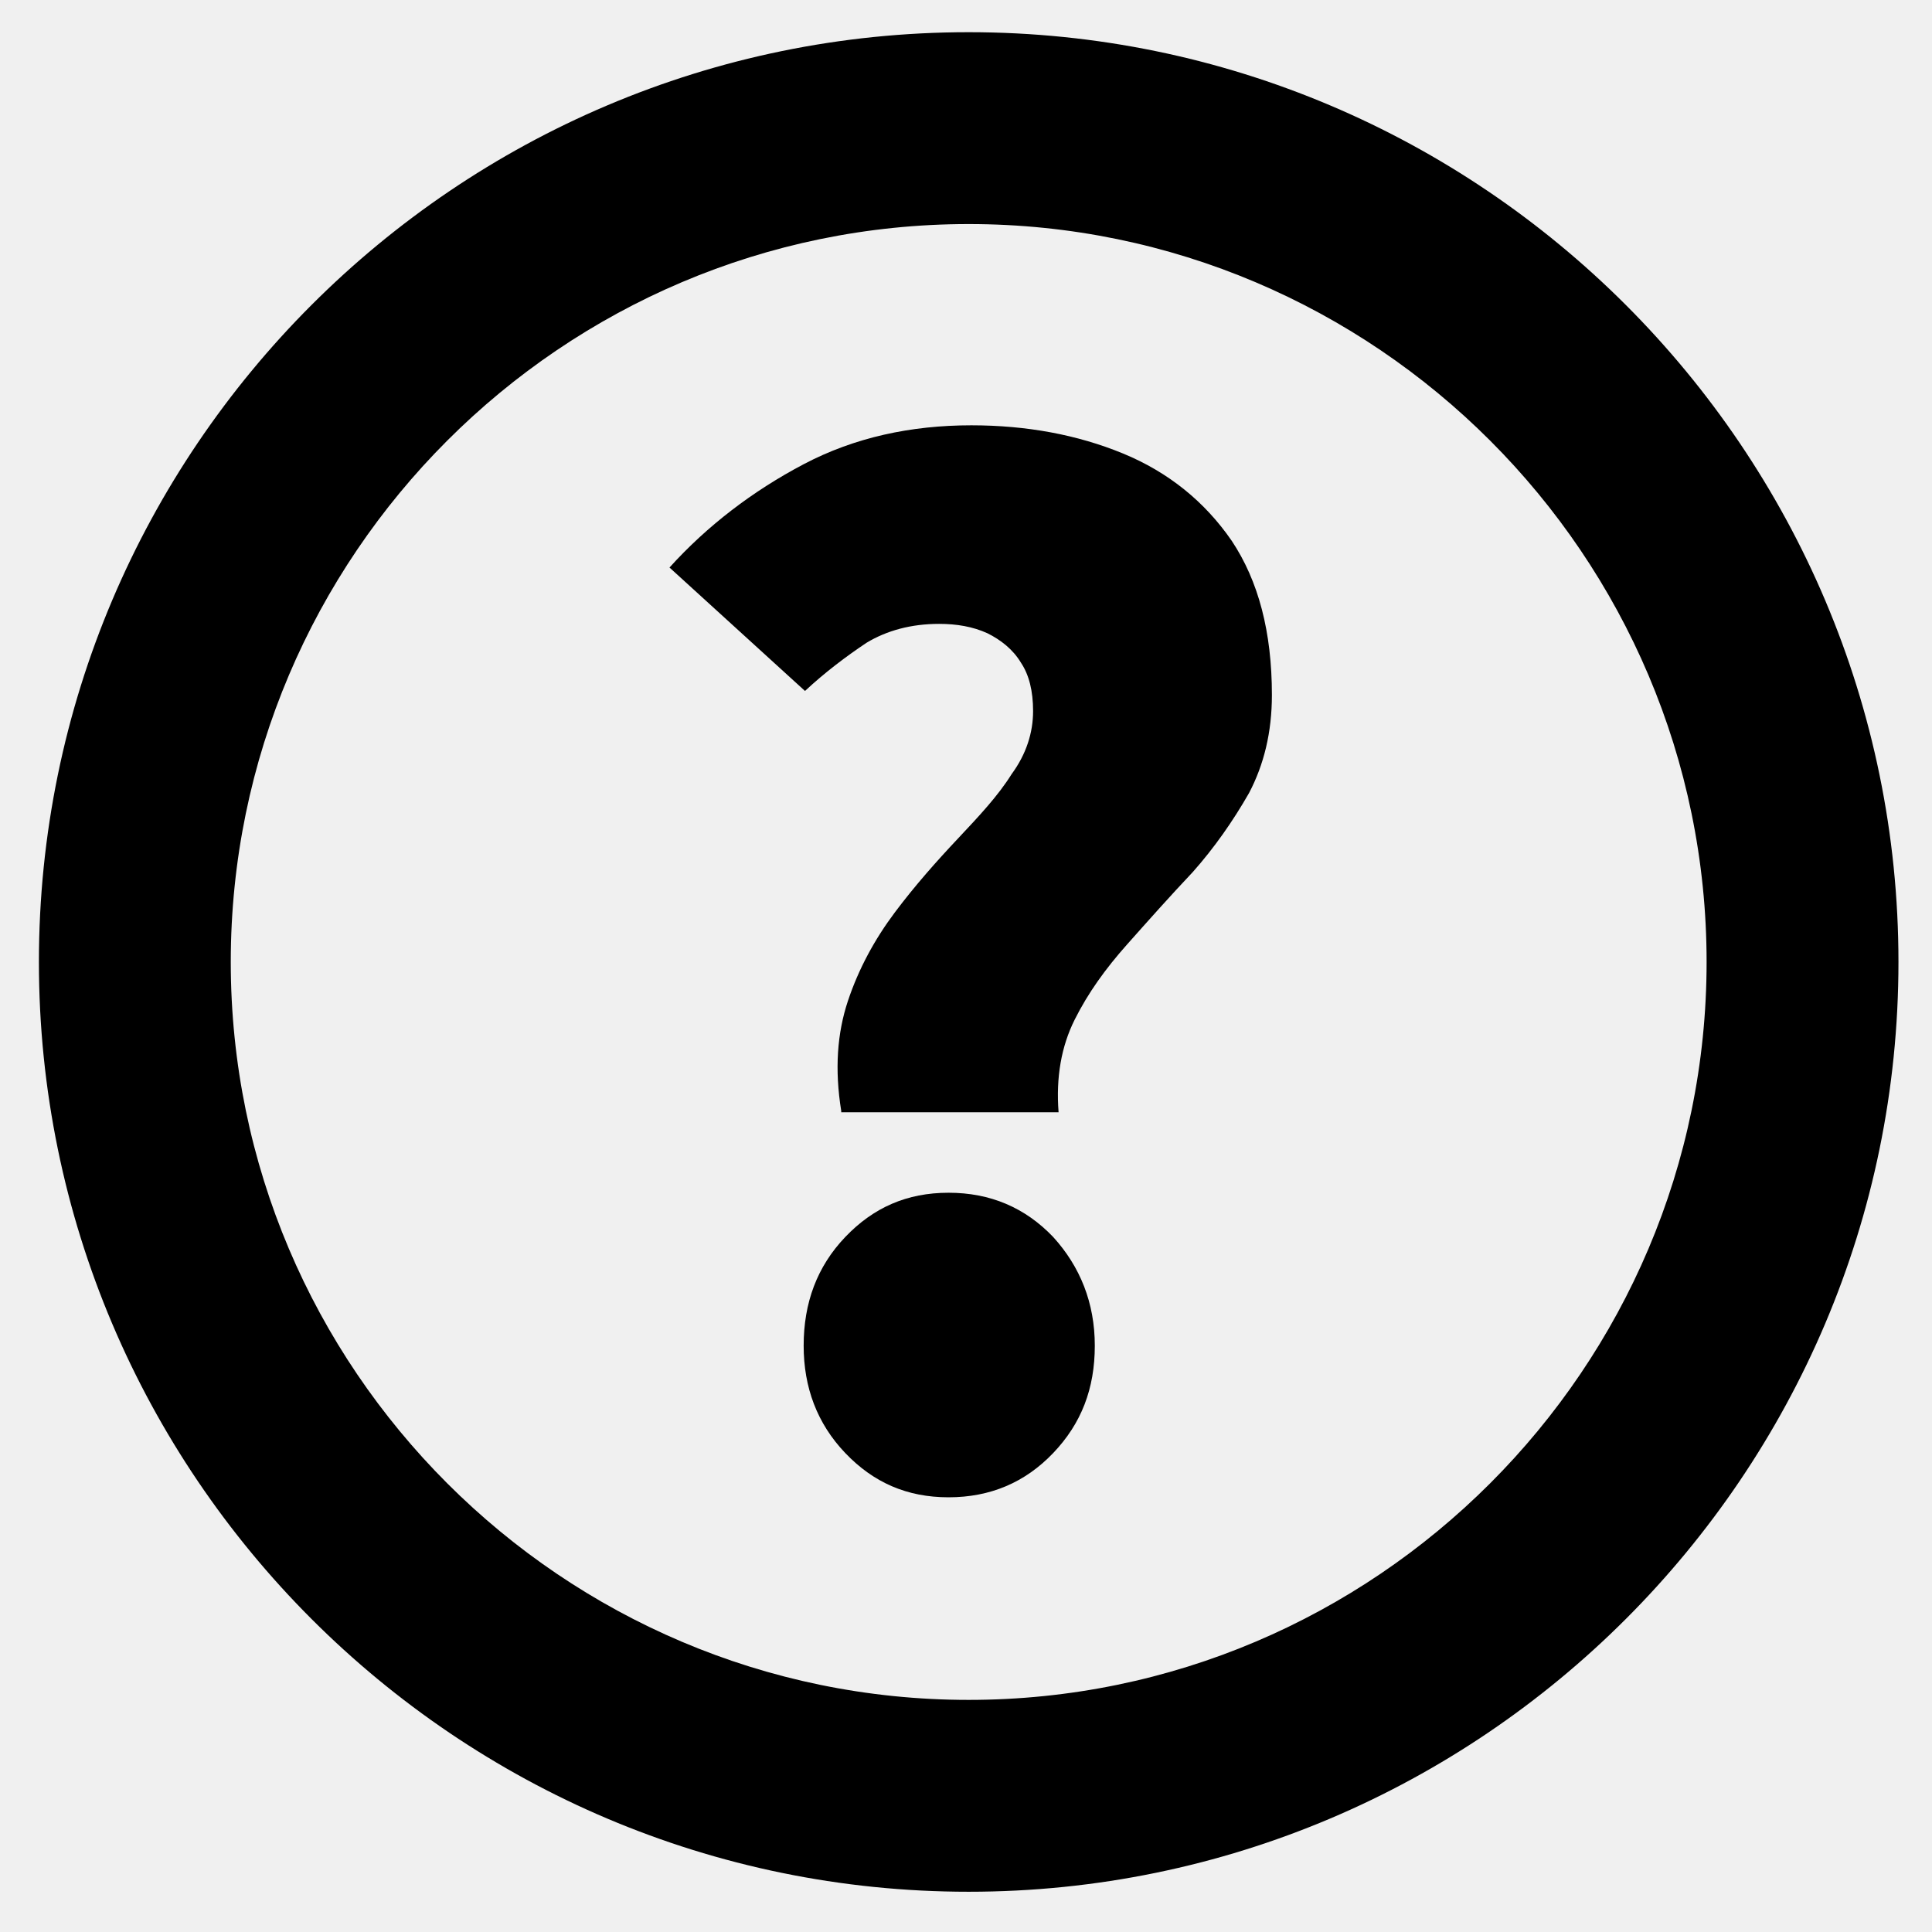
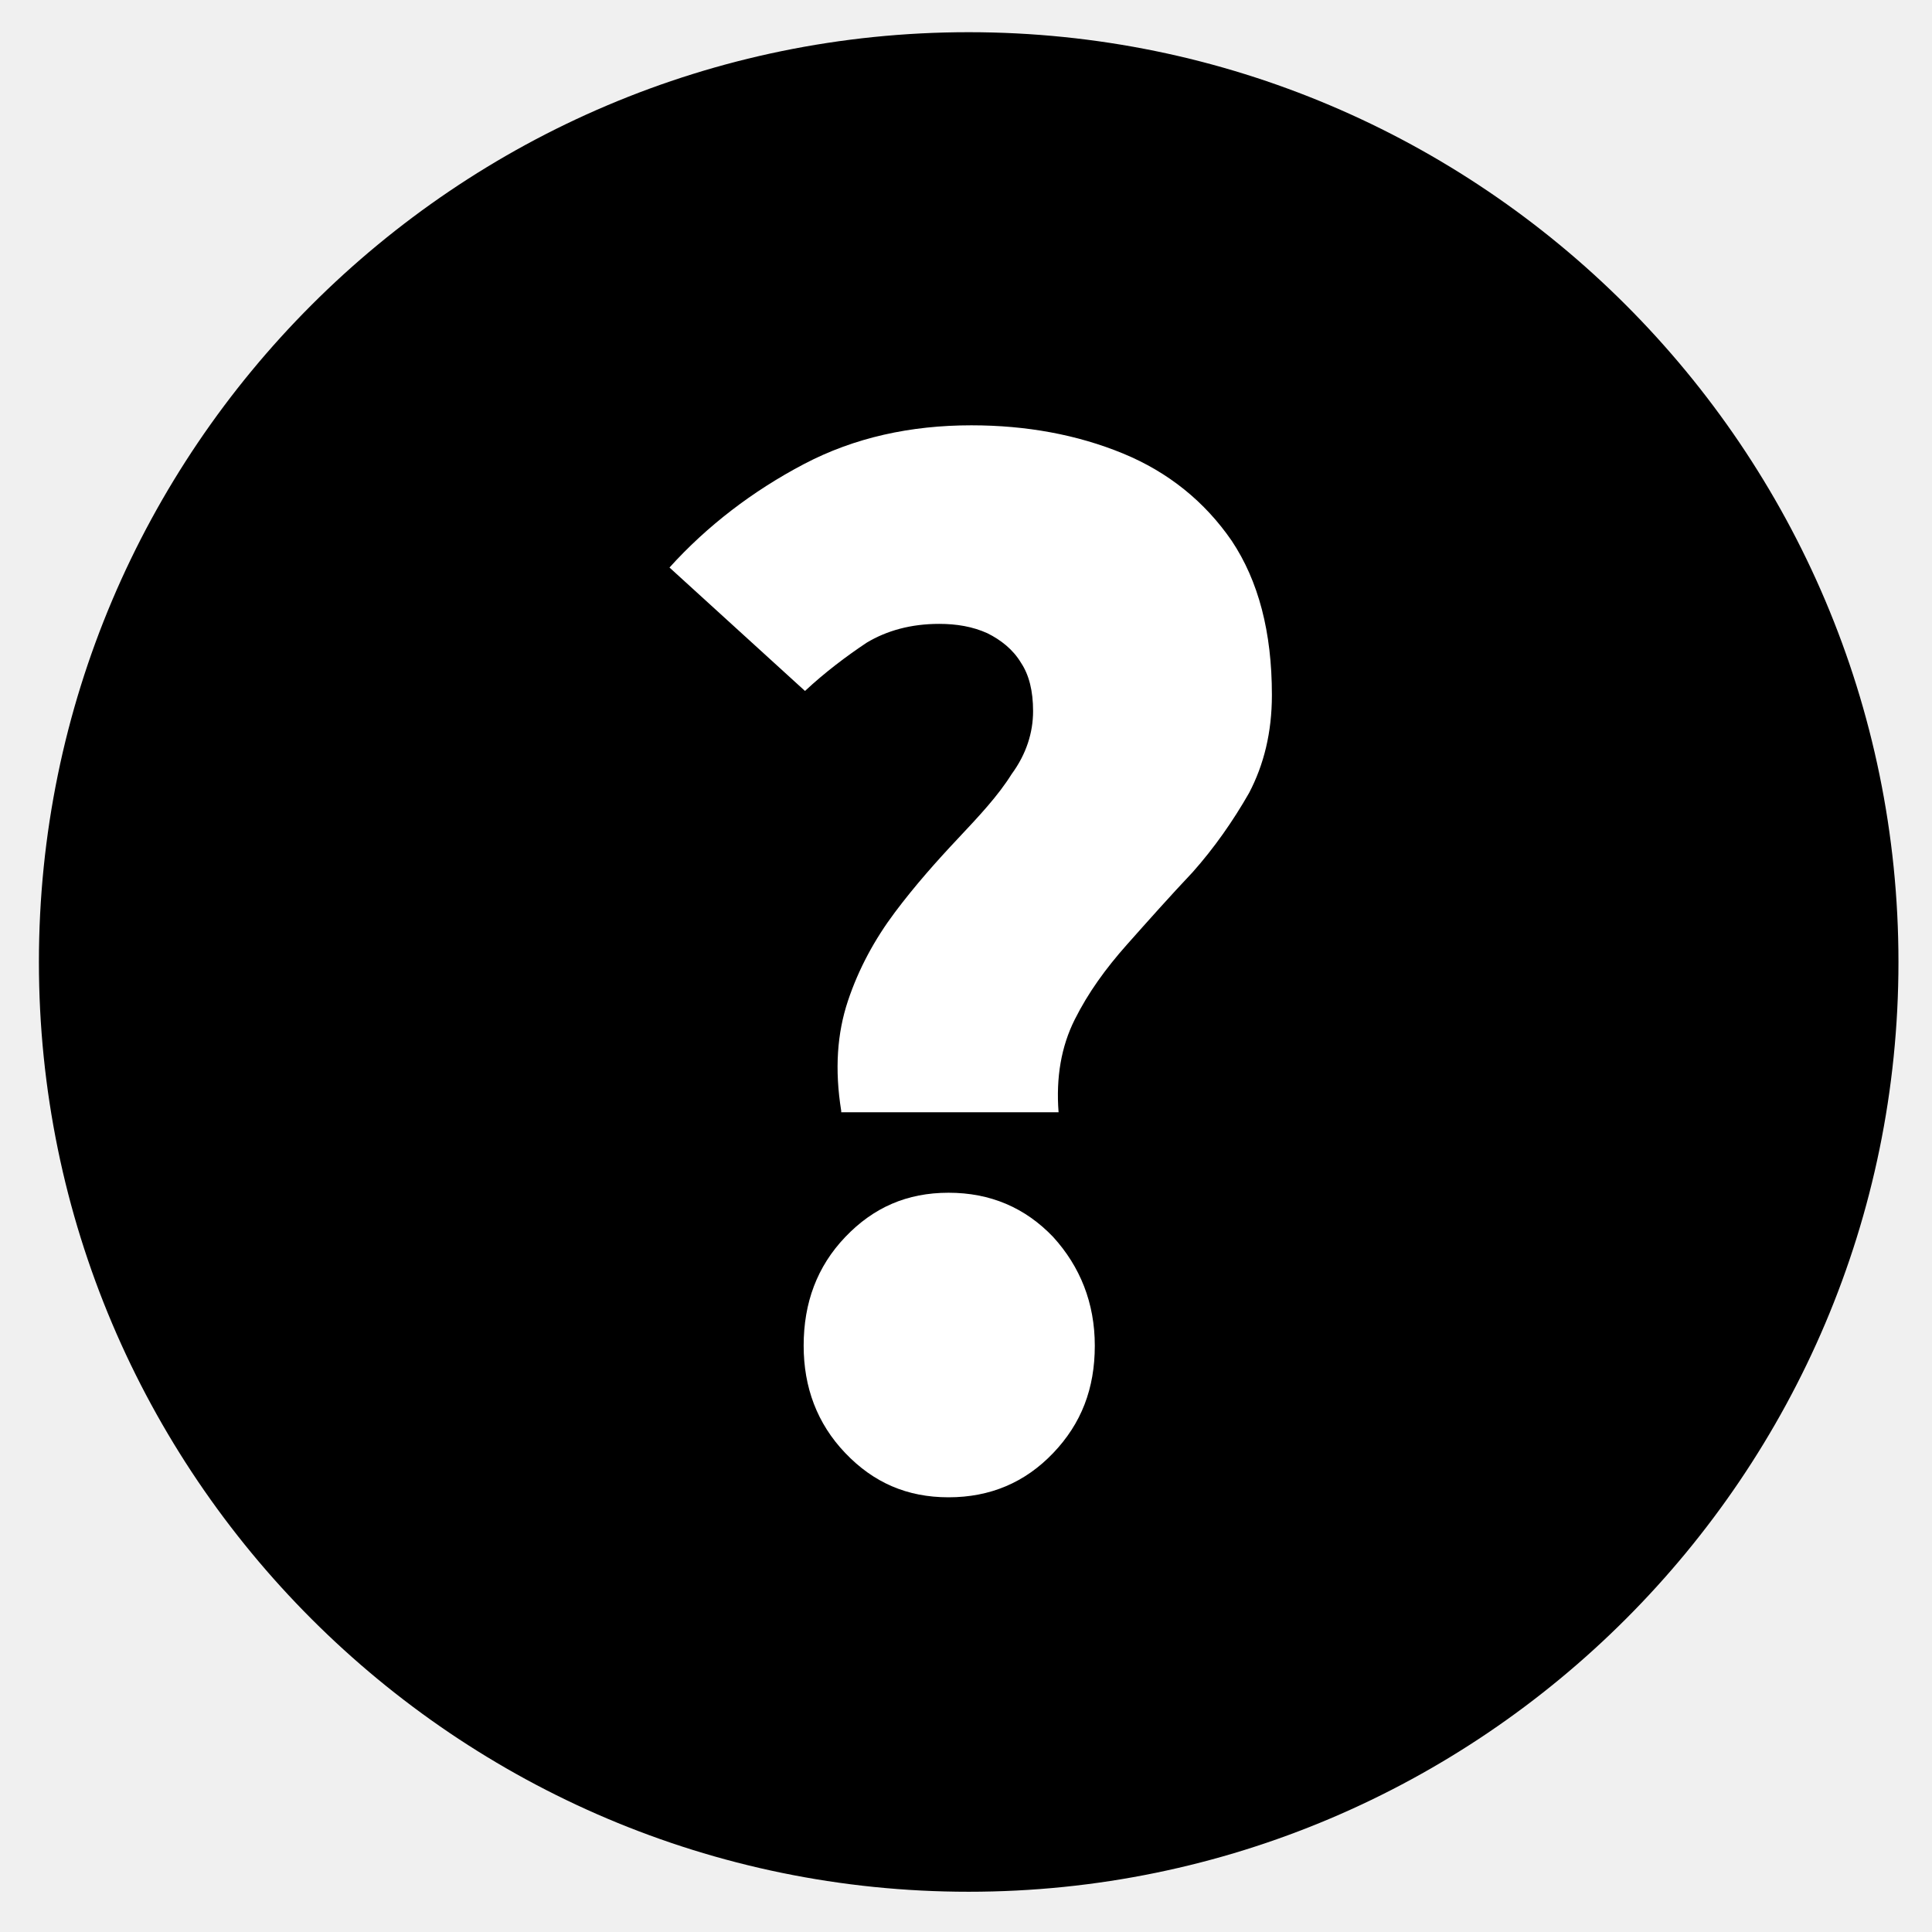
<svg xmlns="http://www.w3.org/2000/svg" version="1.1" id="Layer_1" x="0px" y="0px" viewBox="0 0 144 144" style="enable-background:new 0 0 144 144;" xml:space="preserve">
-   <path d="M72.2,141C34,141,2.9,109.9,2.9,71.7S34,2.4,72.2,2.4s69.3,31.1,69.3,69.3S110.4,141,72.2,141z M72.2,16.7  c-30.3,0-55,24.7-55,55s24.7,55,55,55s55-24.7,55-55S102.5,16.7,72.2,16.7z" />
+   <style type="text/css">
+ 	.st0{fill:#FFFFFF;}
+ </style>
+   <path d="M72.2,141C34,141,2.9,109.9,2.9,71.7S34,2.4,72.2,2.4s69.3,31.1,69.3,69.3S110.4,141,72.2,141z" />
  <g>
-     <path d="M62.7,82.8c-0.5-3.1-0.3-5.8,0.5-8.2c0.8-2.4,2-4.6,3.5-6.6c1.5-2,3.1-3.8,4.7-5.5c1.6-1.7,3-3.2,4-4.8   c1.1-1.5,1.6-3.1,1.6-4.7c0-1.5-0.3-2.7-0.9-3.6c-0.6-1-1.5-1.7-2.5-2.2c-1.1-0.5-2.3-0.7-3.6-0.7c-2.1,0-3.9,0.5-5.4,1.4   c-1.5,1-3.1,2.2-4.6,3.6l-10.1-9.2c2.8-3.1,6.2-5.7,10-7.7c3.8-2,8-2.9,12.5-2.9c4.1,0,7.9,0.7,11.3,2.1c3.4,1.4,6.1,3.6,8.1,6.5   c2,3,3,6.8,3,11.5c0,2.8-0.6,5.2-1.7,7.3c-1.2,2.1-2.6,4.1-4.2,5.9c-1.7,1.8-3.3,3.6-4.9,5.4c-1.6,1.8-2.9,3.6-3.9,5.6   c-1,2-1.4,4.3-1.2,6.9H62.7z M70.7,111.6c-3.1,0-5.6-1.1-7.7-3.3c-2.1-2.2-3.1-4.9-3.1-8c0-3.2,1-5.9,3.1-8.1   c2.1-2.2,4.6-3.3,7.7-3.3c3.1,0,5.7,1.1,7.8,3.3c2,2.2,3.1,4.9,3.1,8.1c0,3.2-1,5.8-3.1,8C76.4,110.5,73.8,111.6,70.7,111.6z" />
+     <path class="st0" d="M62.7,82.8c-0.5-3.1-0.3-5.8,0.5-8.2c0.8-2.4,2-4.6,3.5-6.6s3.1-3.8,4.7-5.5c1.6-1.7,3-3.2,4-4.8   c1.1-1.5,1.6-3.1,1.6-4.7c0-1.5-0.3-2.7-0.9-3.6c-0.6-1-1.5-1.7-2.5-2.2c-1.1-0.5-2.3-0.7-3.6-0.7c-2.1,0-3.9,0.5-5.4,1.4   c-1.5,1-3.1,2.2-4.6,3.6l-10.1-9.2c2.8-3.1,6.2-5.7,10-7.7s8-2.9,12.5-2.9c4.1,0,7.9,0.7,11.3,2.1s6.1,3.6,8.1,6.5   c2,3,3,6.8,3,11.5c0,2.8-0.6,5.2-1.7,7.3c-1.2,2.1-2.6,4.1-4.2,5.9c-1.7,1.8-3.3,3.6-4.9,5.4S81.1,74,80.1,76s-1.4,4.3-1.2,6.9   H62.7V82.8z M70.7,111.6c-3.1,0-5.6-1.1-7.7-3.3c-2.1-2.2-3.1-4.9-3.1-8c0-3.2,1-5.9,3.1-8.1c2.1-2.2,4.6-3.3,7.7-3.3   s5.7,1.1,7.8,3.3c2,2.2,3.1,4.9,3.1,8.1s-1,5.8-3.1,8C76.4,110.5,73.8,111.6,70.7,111.6z" />
  </g>
</svg>
